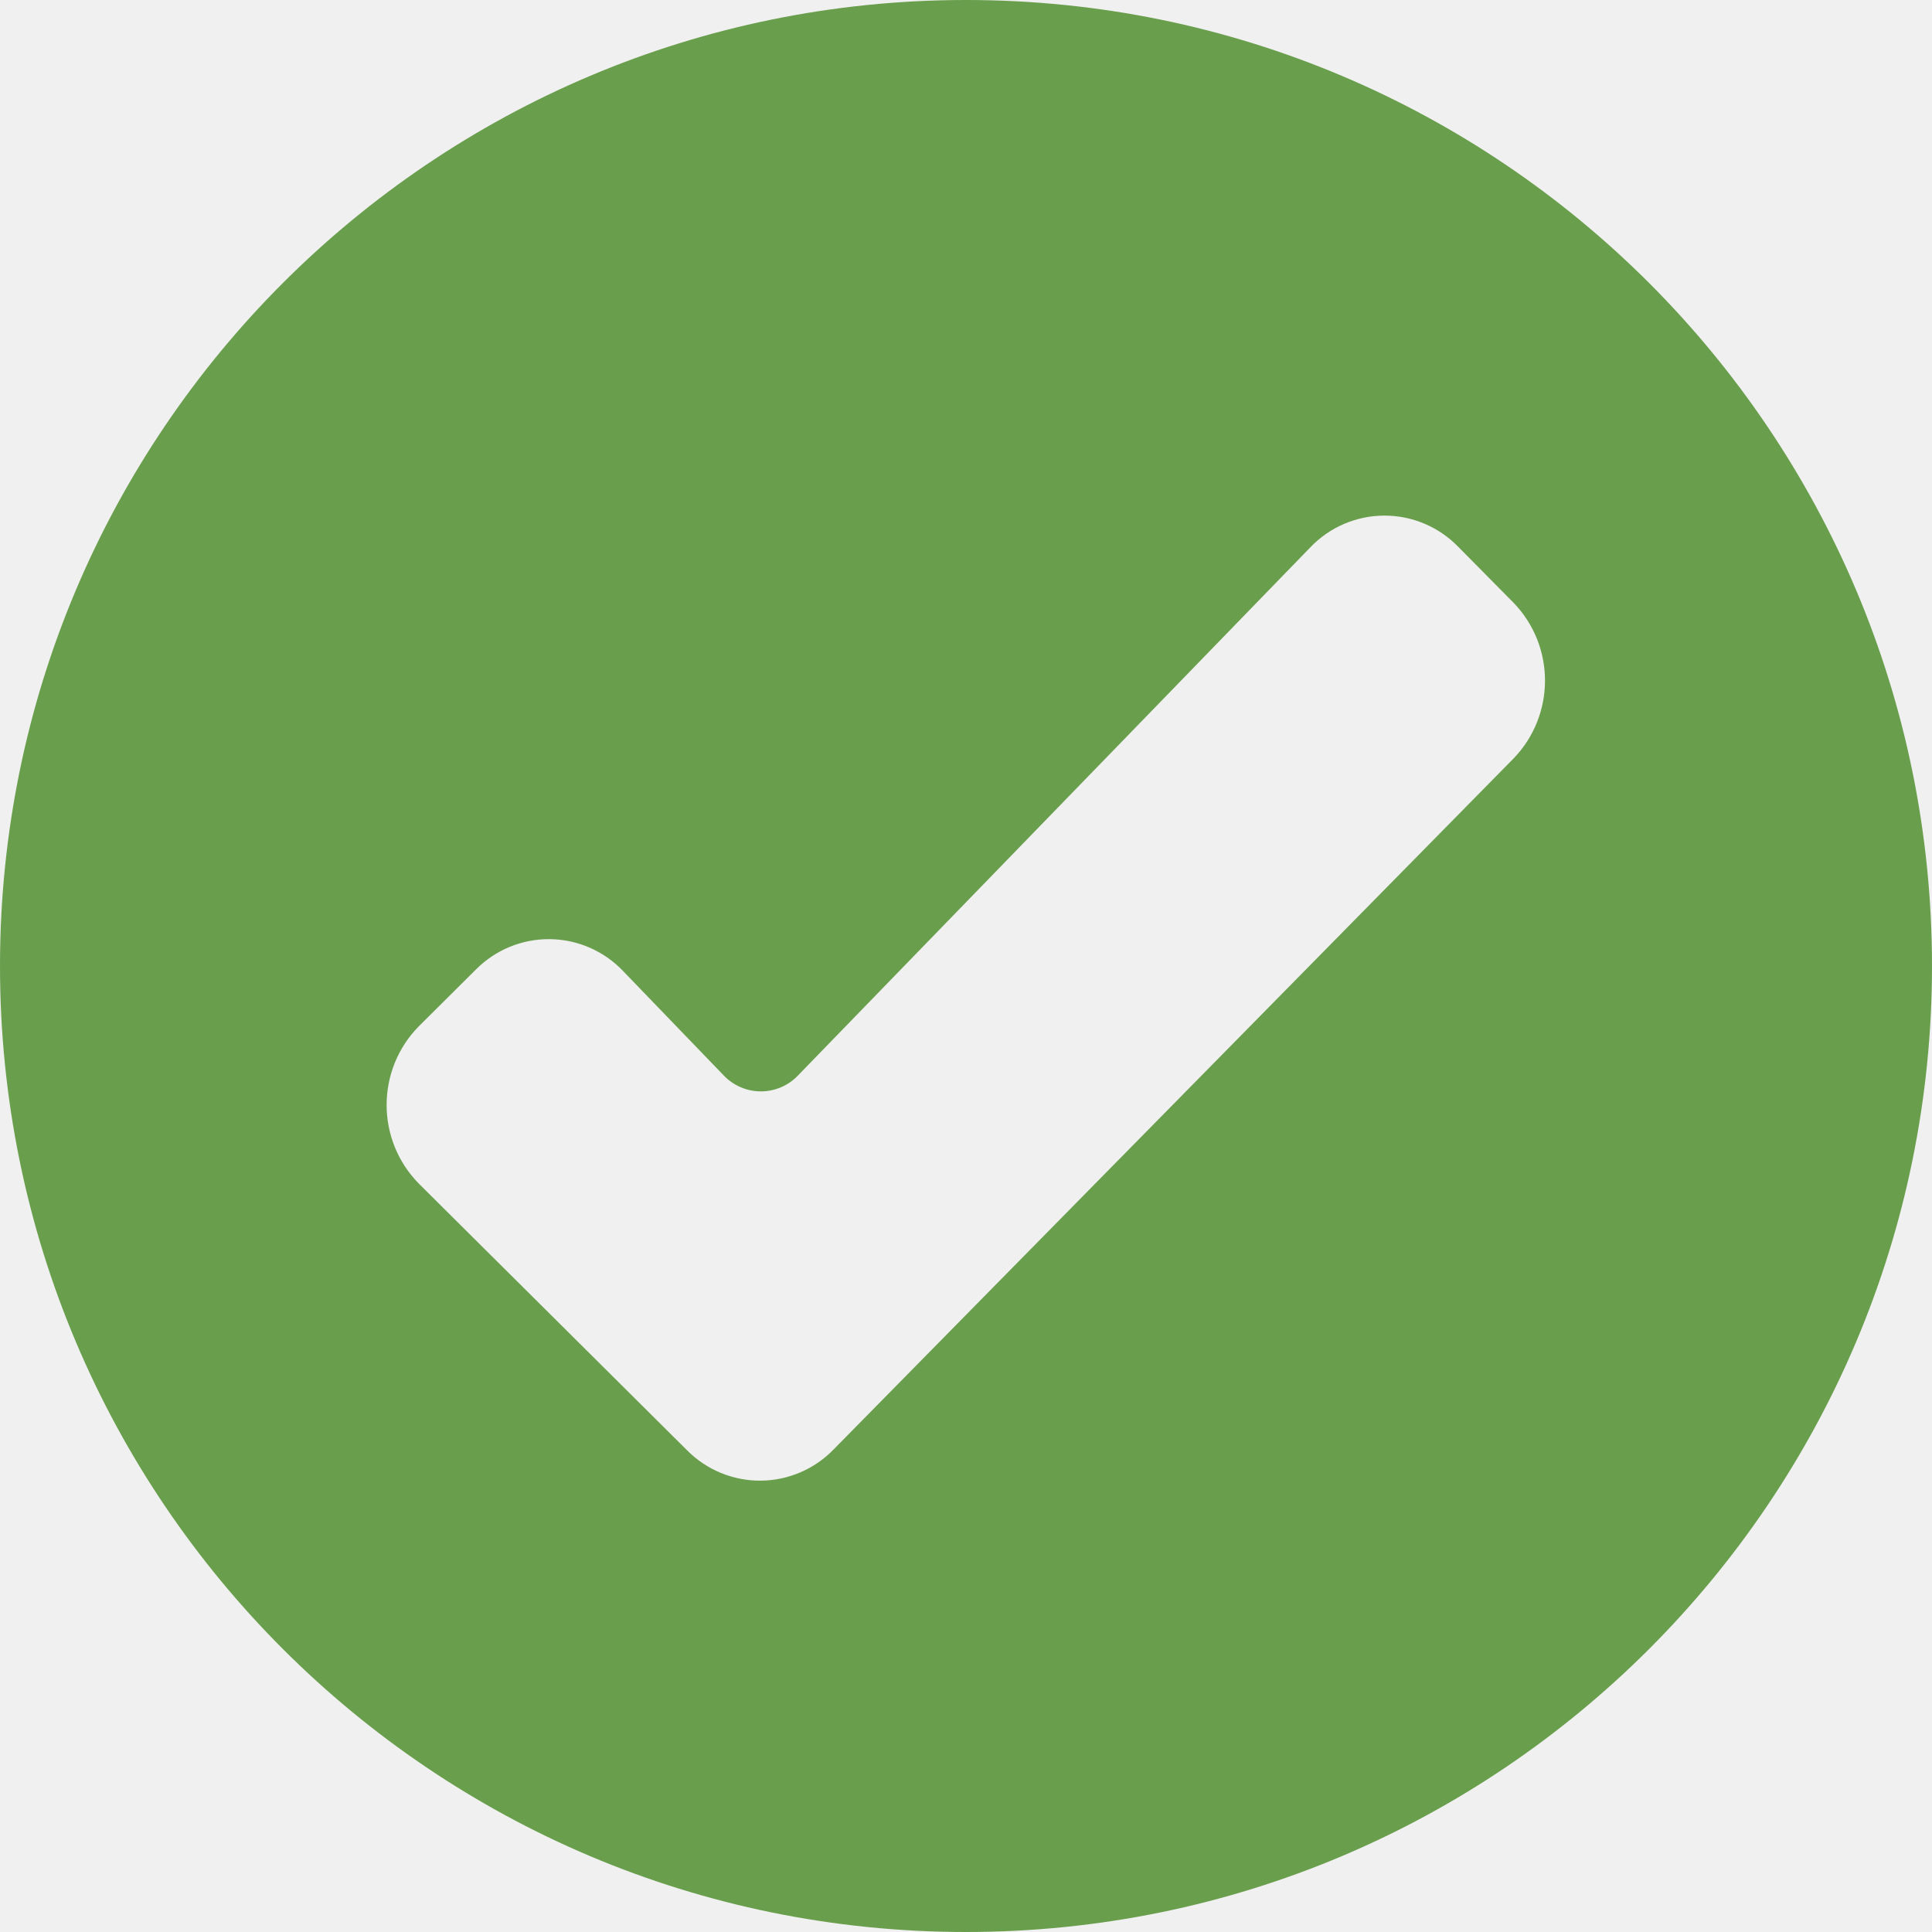
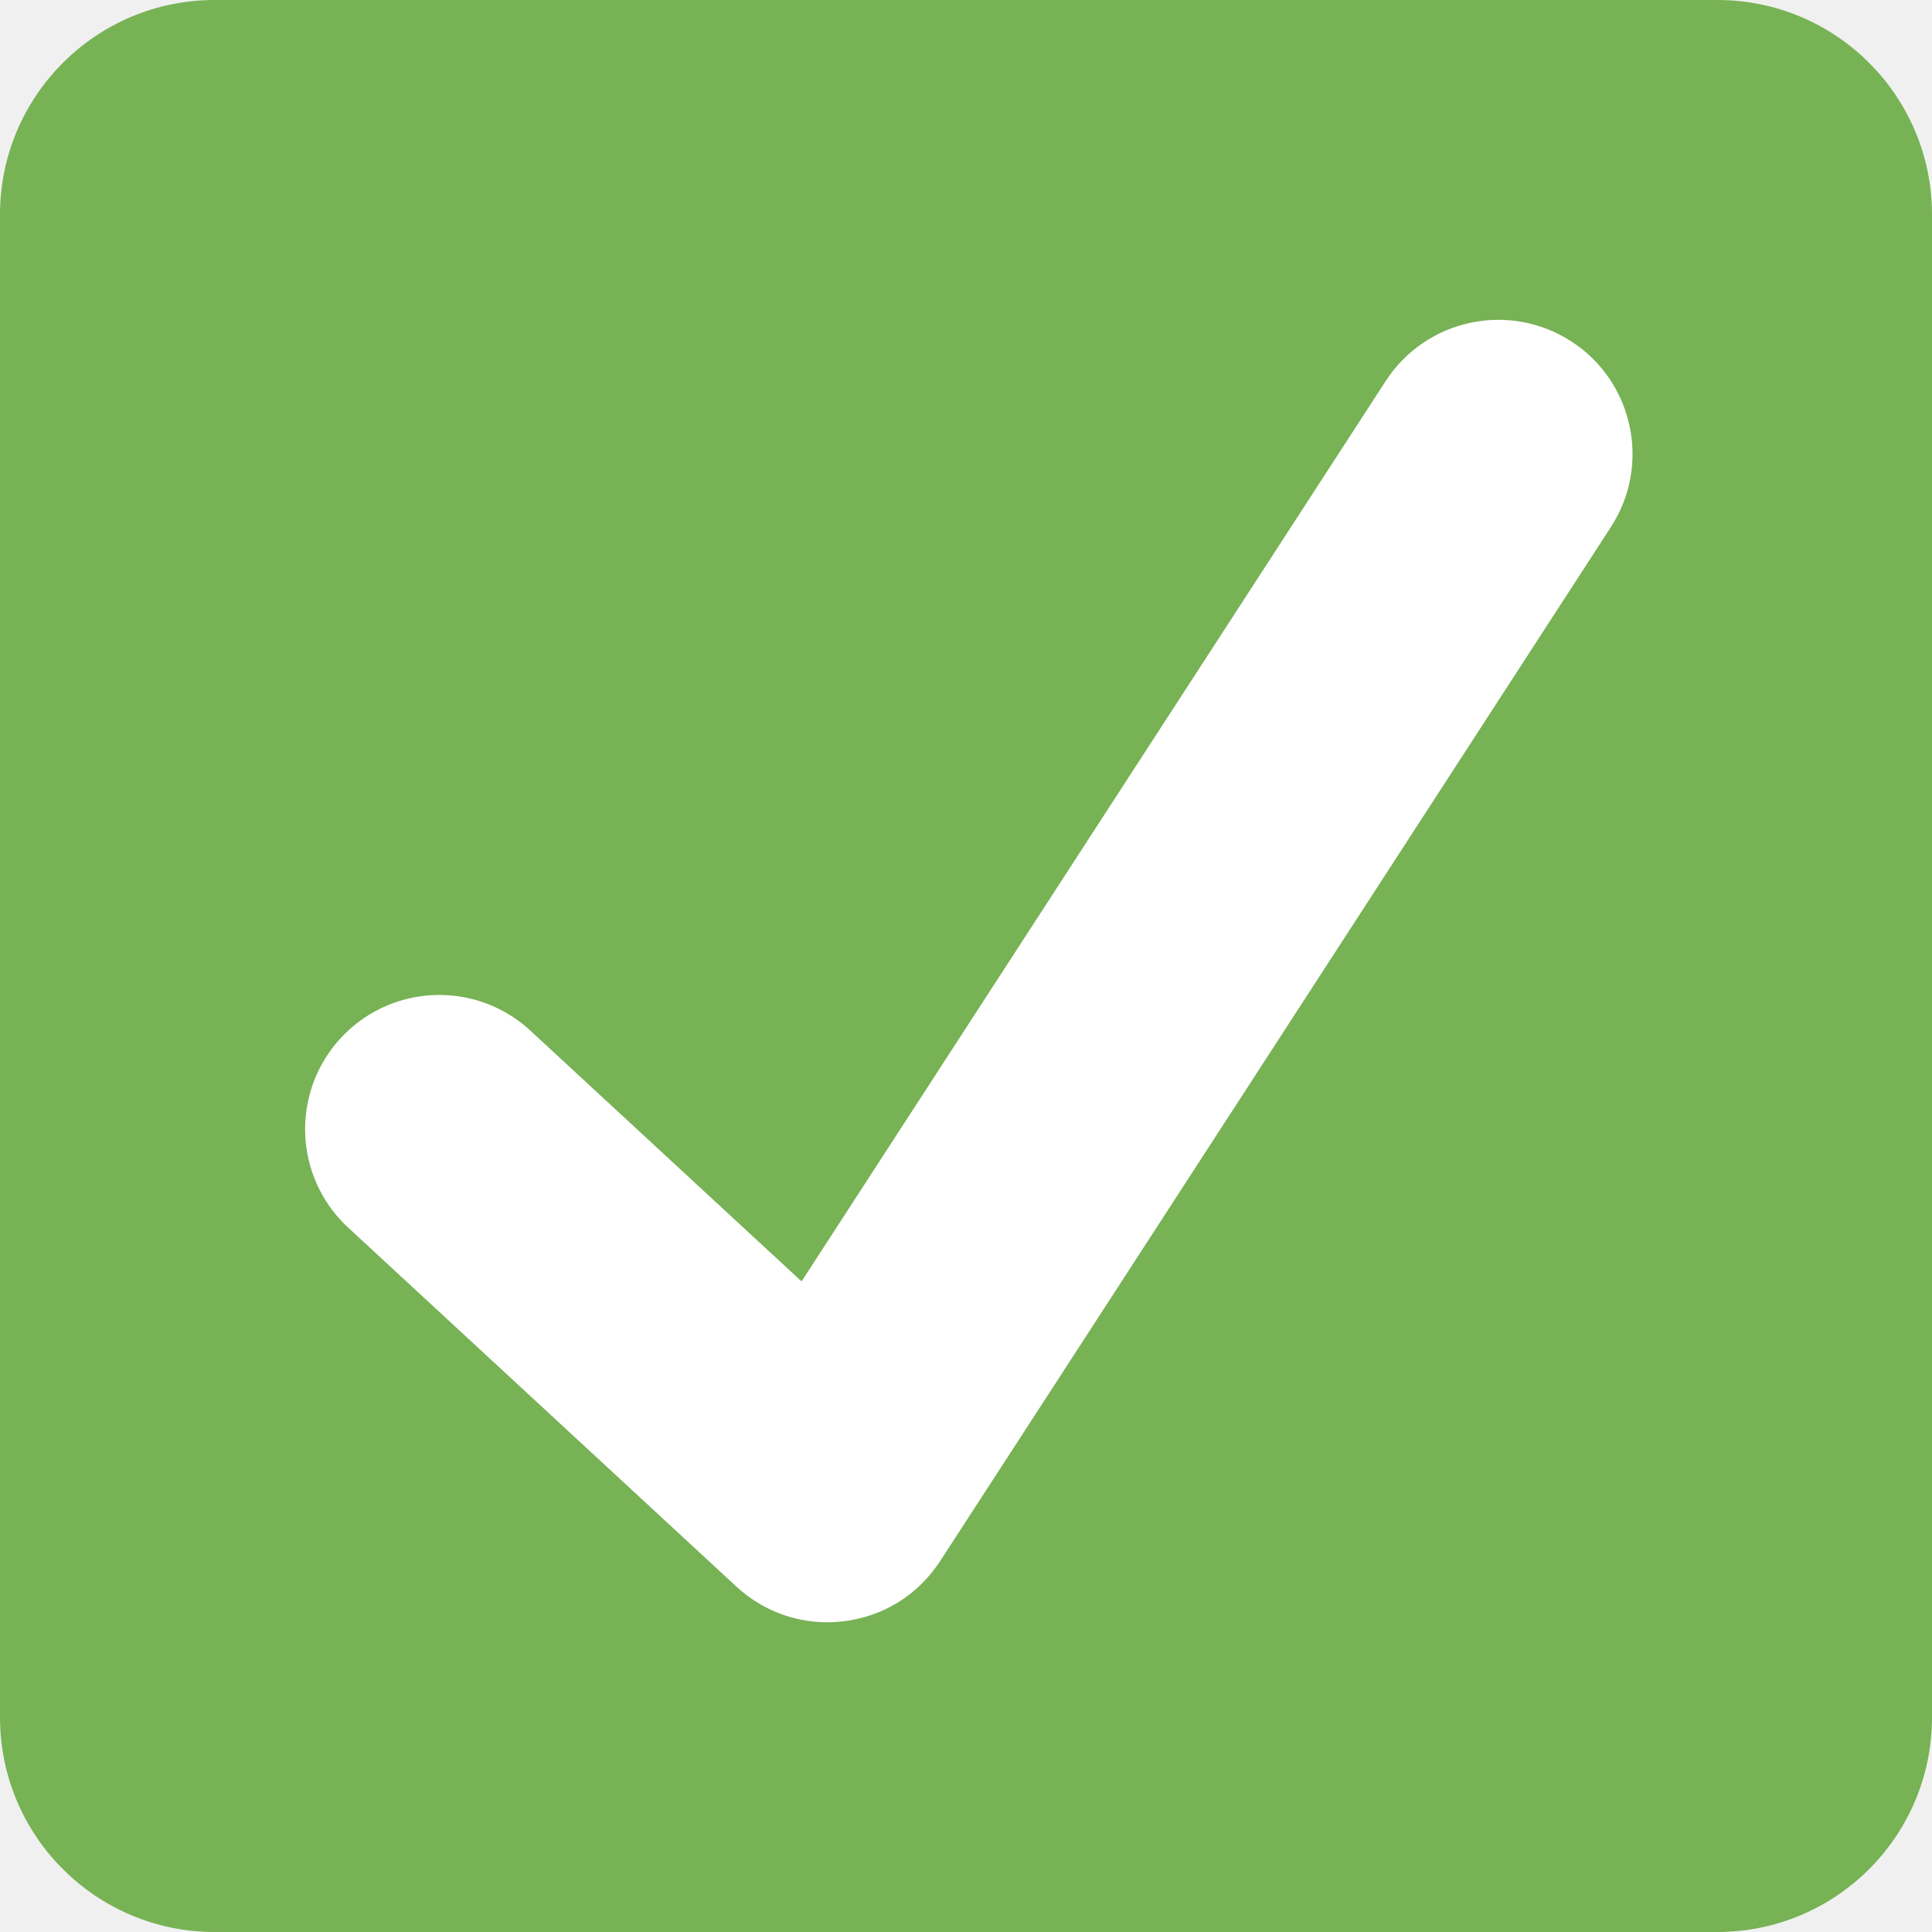
- <svg xmlns="http://www.w3.org/2000/svg" width="800px" height="800px" viewBox="0 0 60 60">
-   <defs>
-     <style>
-       .cls-1 {
-         fill: #699f4c;
-         fill-rule: evenodd;
-       }
-     </style>
-   </defs>
-   <path class="cls-1" d="M800,510a30,30,0,1,1,30-30A30,30,0,0,1,800,510Zm-16.986-23.235a3.484,3.484,0,0,1,0-4.9l1.766-1.756a3.185,3.185,0,0,1,4.574.051l3.12,3.237a1.592,1.592,0,0,0,2.311,0l15.9-16.39a3.187,3.187,0,0,1,4.6-.027L817,468.714a3.482,3.482,0,0,1,0,4.846l-21.109,21.451a3.185,3.185,0,0,1-4.552.03Z" id="check" transform="translate(-770 -450)" />
+ <svg xmlns="http://www.w3.org/2000/svg" width="800px" height="800px" viewBox="0 0 36 36" aria-hidden="true" role="img" class="iconify iconify--twemoji" preserveAspectRatio="xMidYMid meet">
+   <path fill="#77B255" d="M36 32a4 4 0 0 1-4 4H4a4 4 0 0 1-4-4V4a4 4 0 0 1 4-4h28a4 4 0 0 1 4 4v28z" />
+   <path fill="#FFF" d="M29.28 6.362a2.502 2.502 0 0 0-3.458.736L14.936 23.877l-5.029-4.65a2.5 2.5 0 1 0-3.394 3.671l7.209 6.666c.48.445 1.09.665 1.696.665c.673 0 1.534-.282 2.099-1.139c.332-.506 12.5-19.27 12.5-19.27a2.5 2.5 0 0 0-.737-3.458z" />
</svg>
